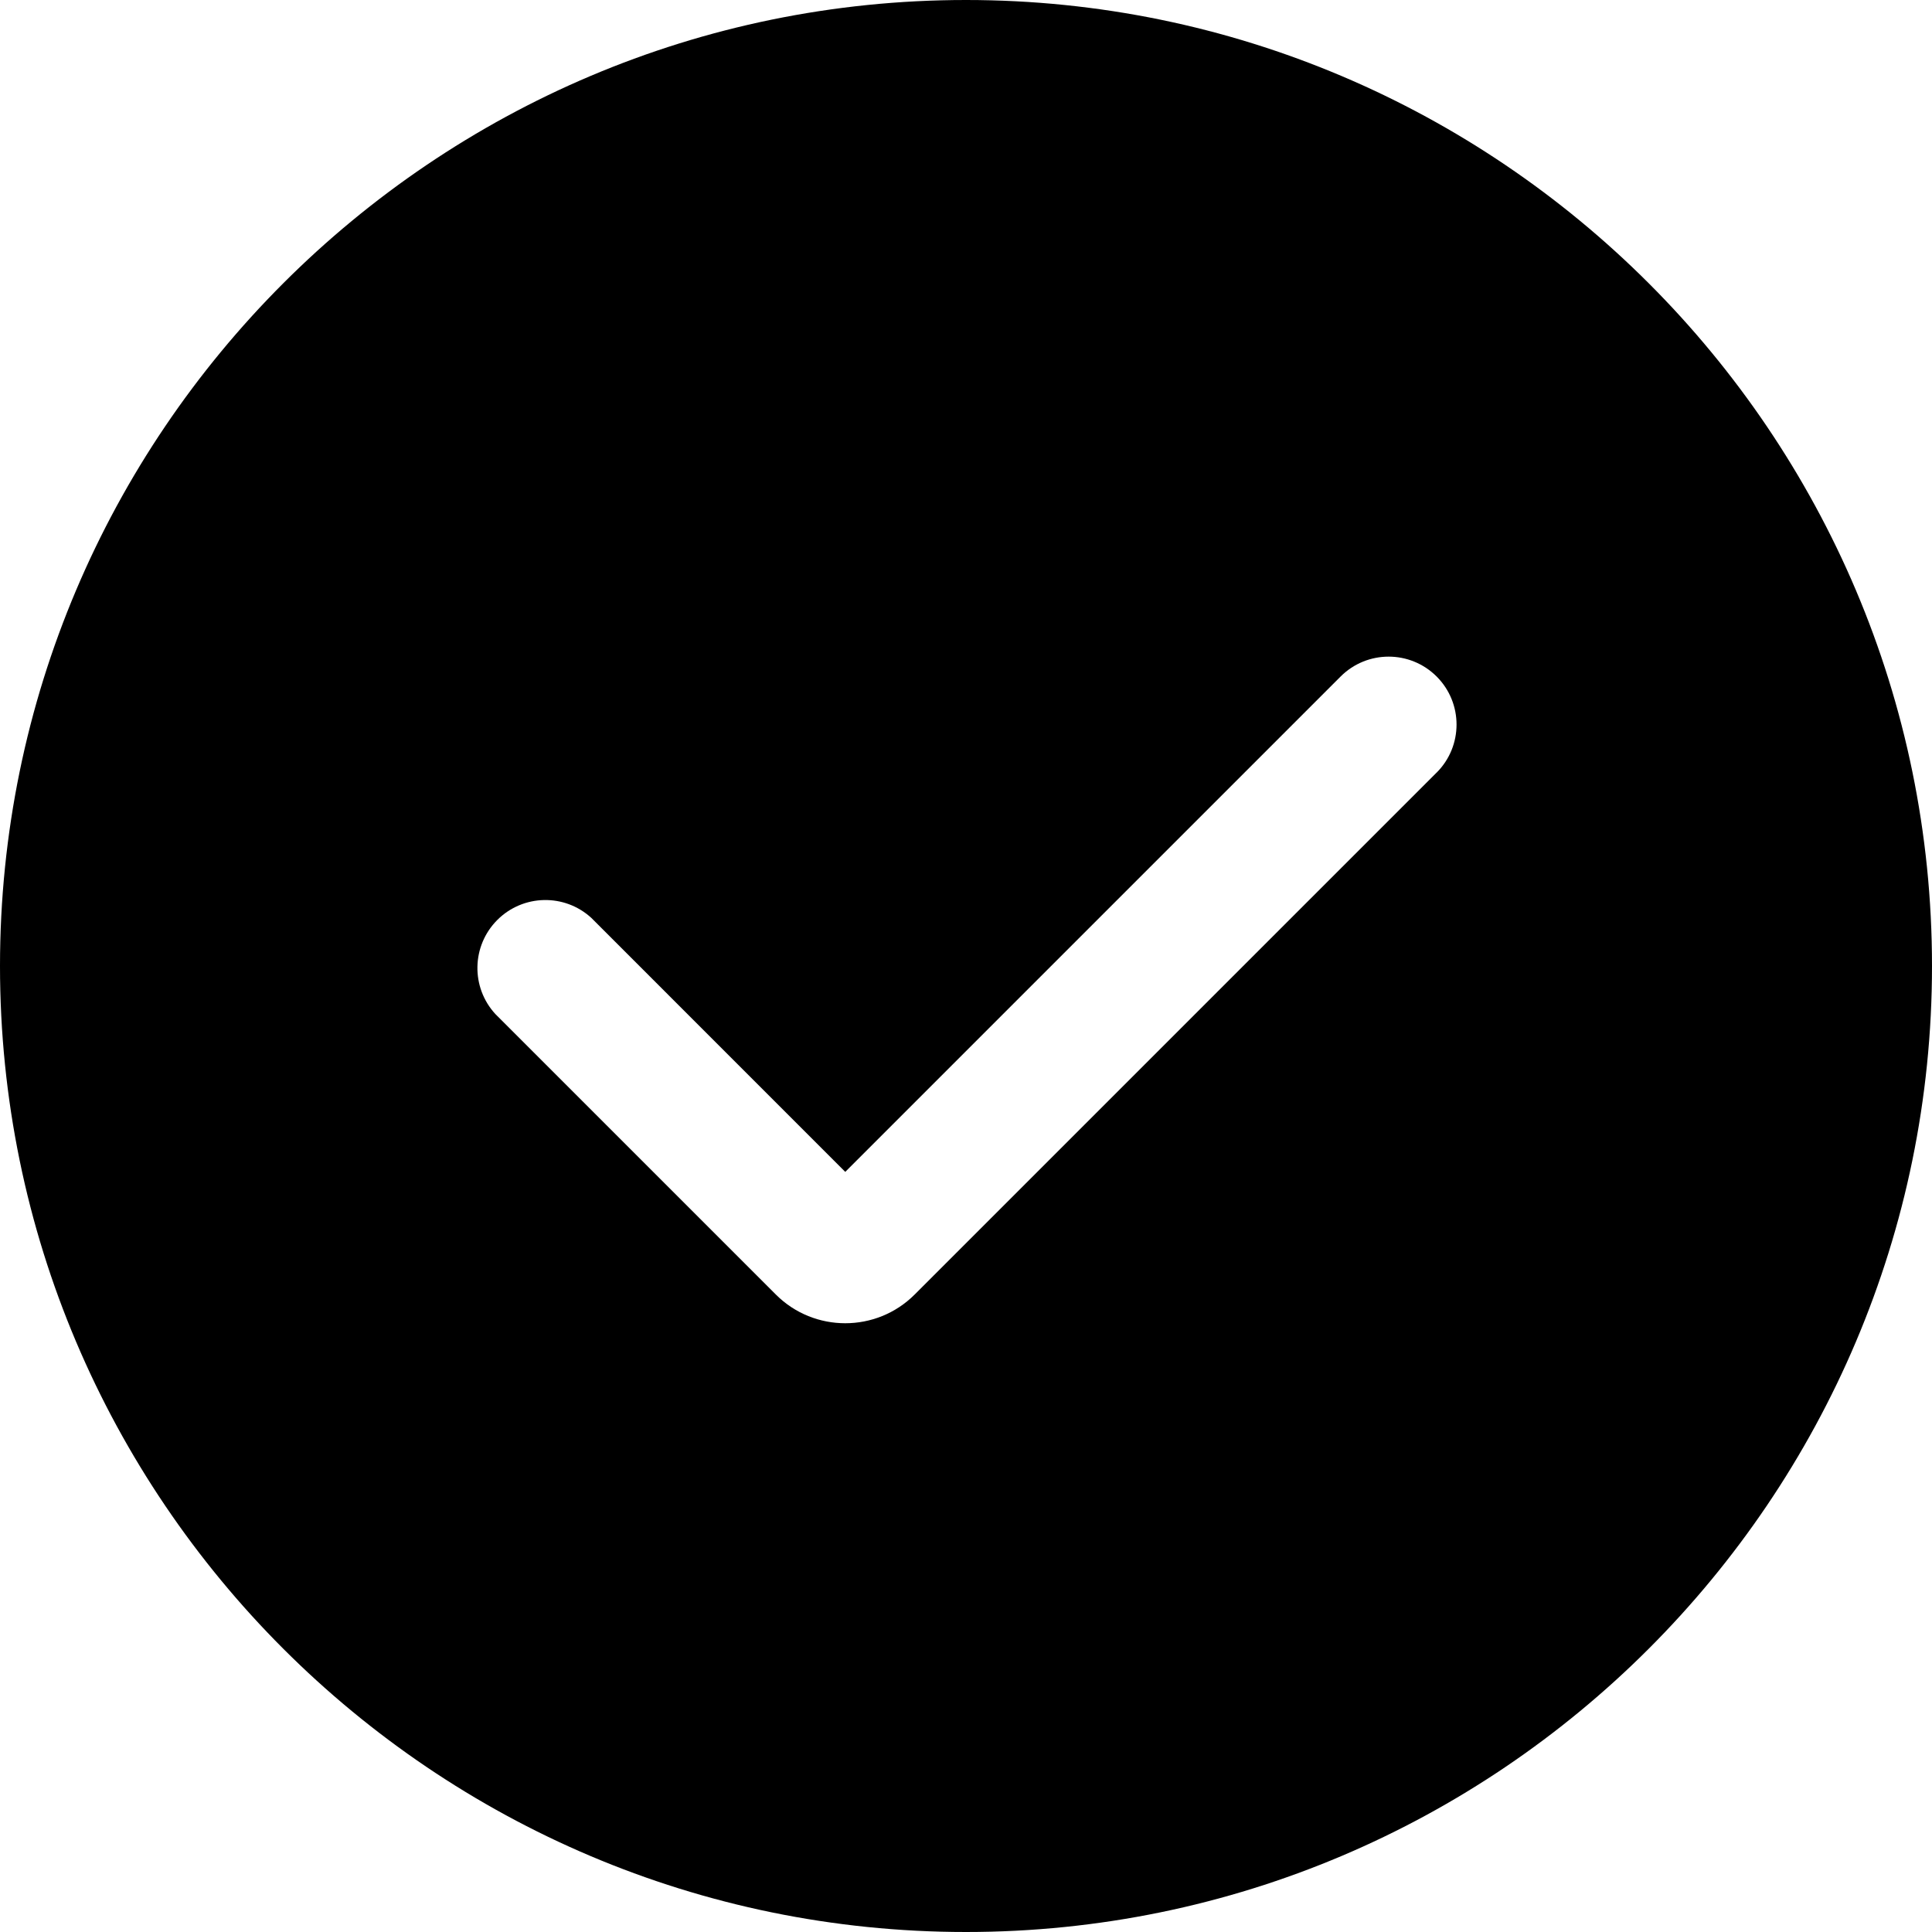
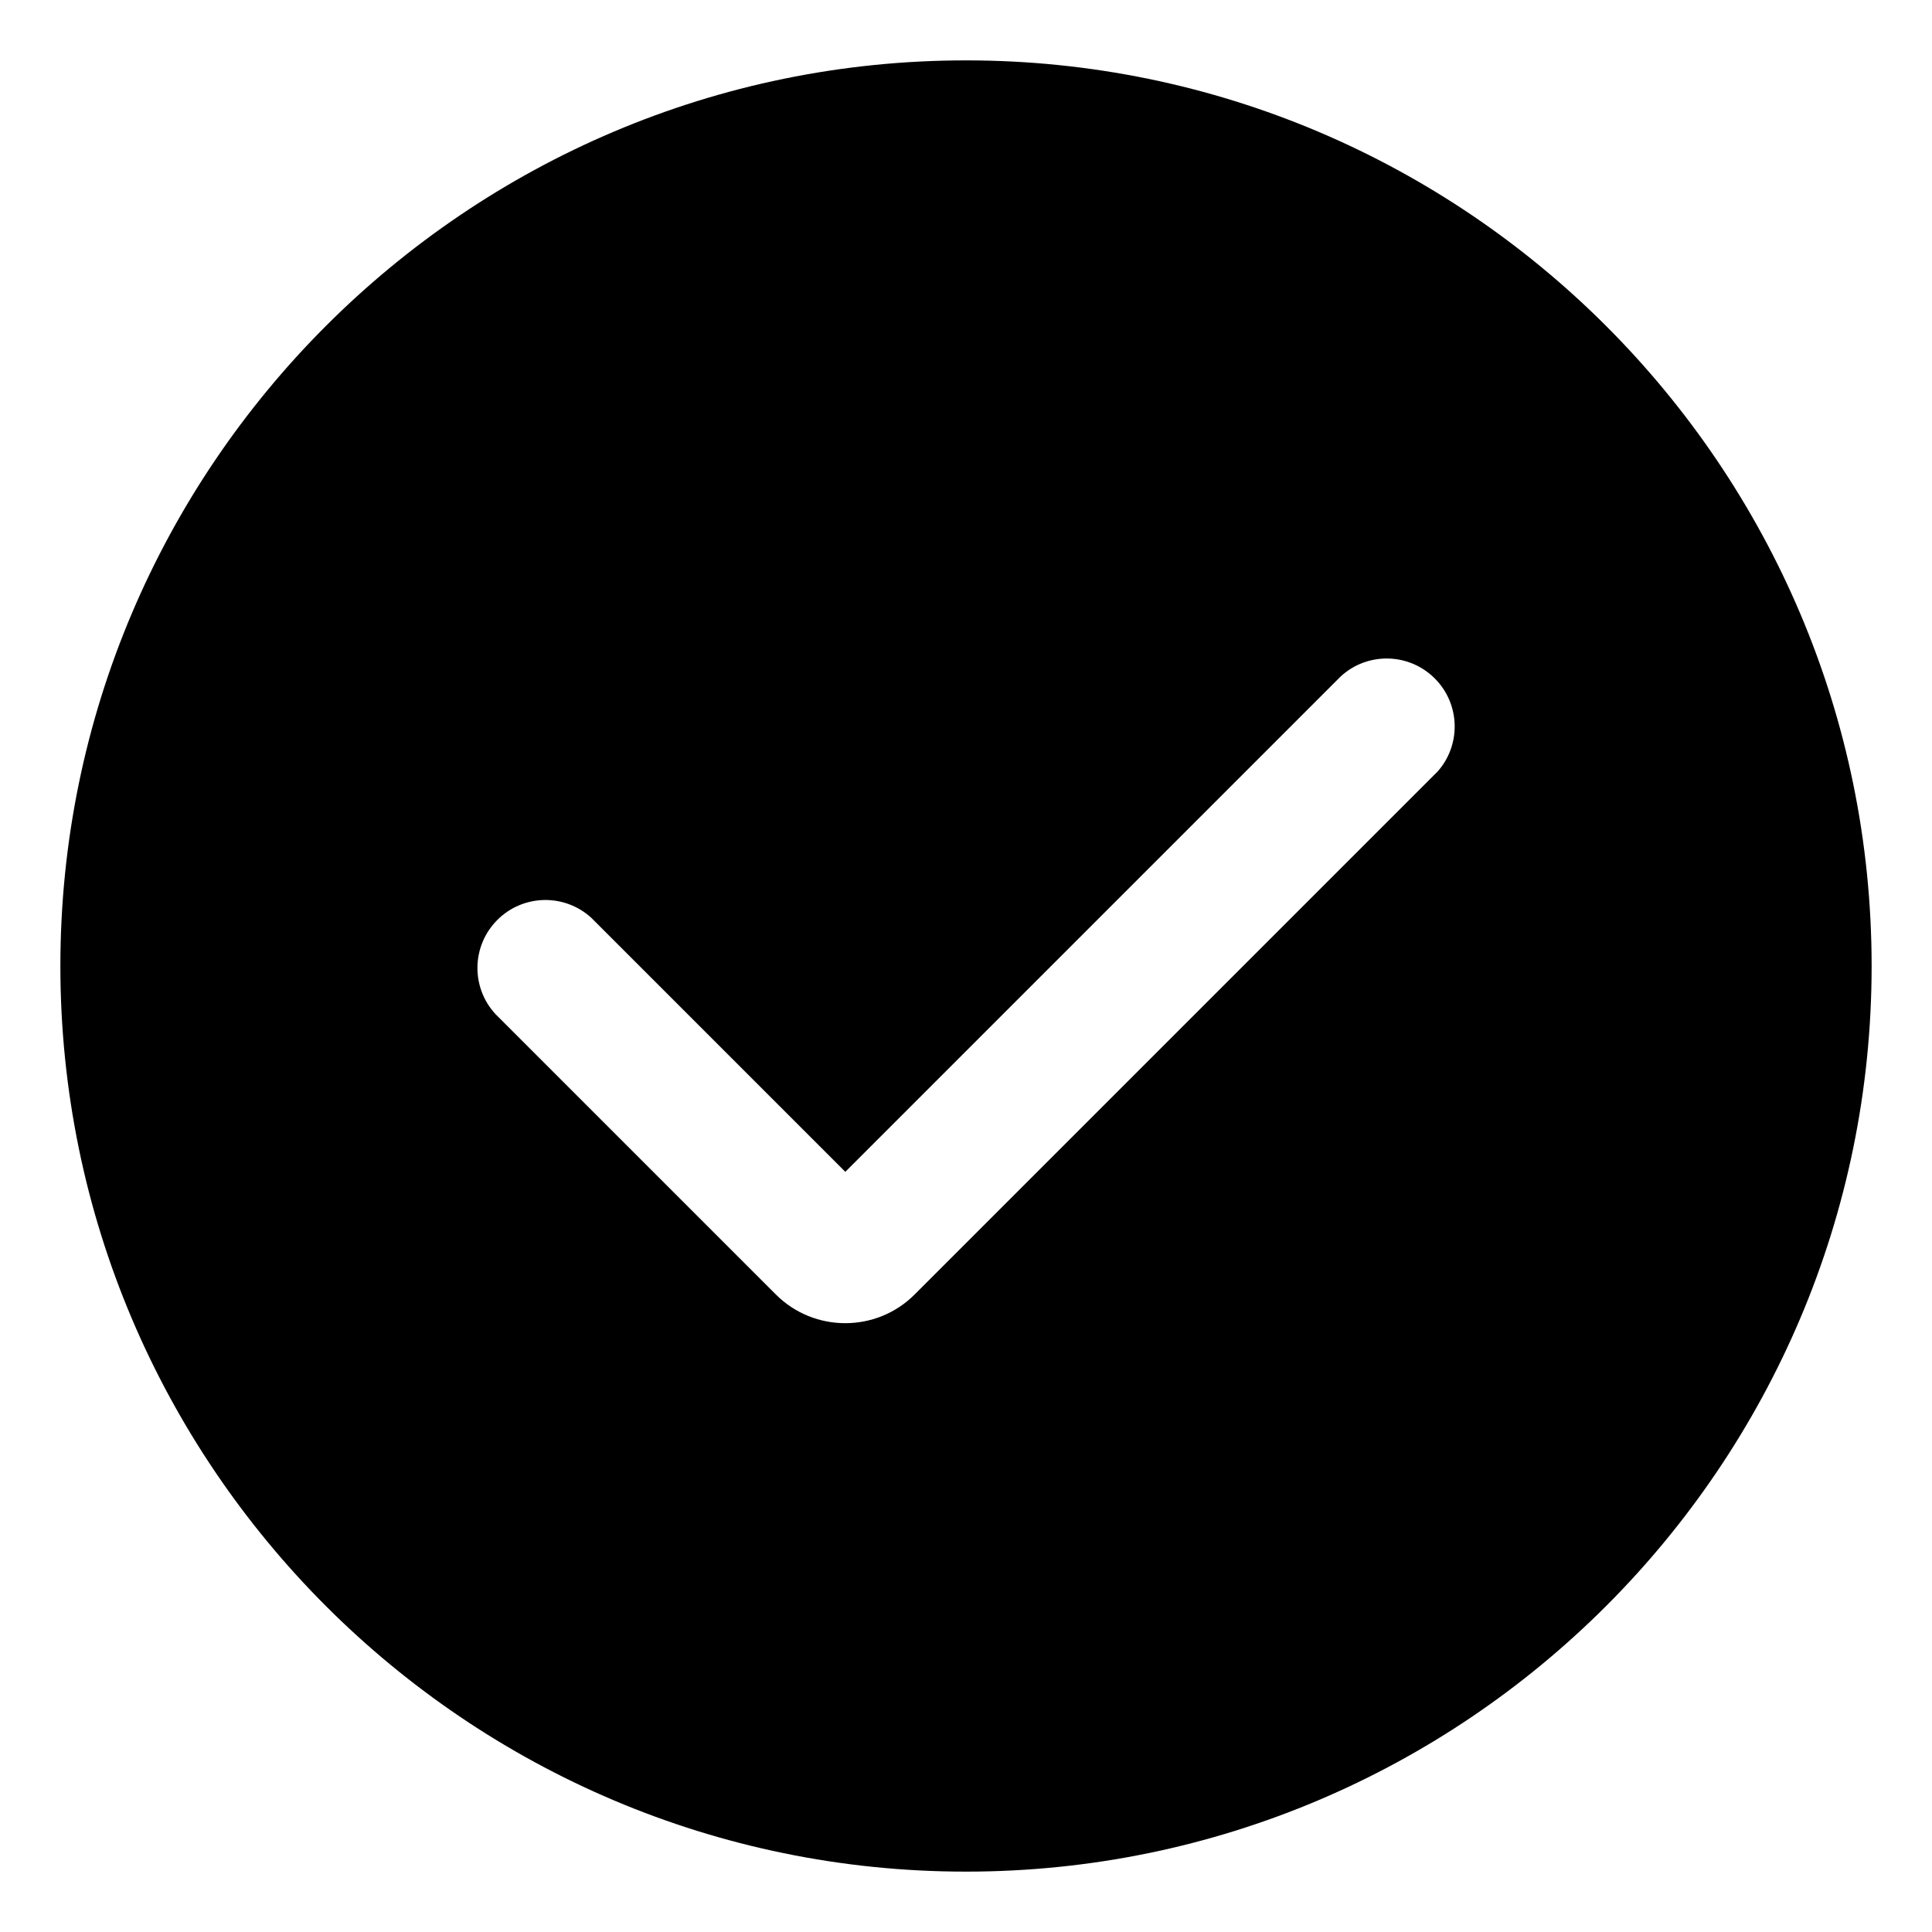
<svg xmlns="http://www.w3.org/2000/svg" viewBox="0 0 32 32">
-   <path d="M16 0C7.178 0 0 7.178 0 16s7.178 16 16 16 16-7.178 16-16S24.822 0 16 0Zm7.795 12.796-8.646 8.646c-.317.317-.733.475-1.149.475s-.832-.158-1.149-.475l-4.646-4.646a1.126 1.126 0 0 1 1.59-1.592L14 19.41l8.205-8.205a1.124 1.124 0 1 1 1.59 1.592Z" />
+   <path d="M16 1C7.729 1 1 7.729 1 16s6.729 15 15 15 15-6.729 15-15S24.271 1 16 1Zm7.795 11.795-8.646 8.646c-.317.317-.733.475-1.149.475s-.832-.158-1.149-.475l-4.646-4.646a1.126 1.126 0 0 1 1.591-1.591l4.205 4.205 8.205-8.205a1.126 1.126 0 0 1 1.591 1.591Z" />
</svg>
